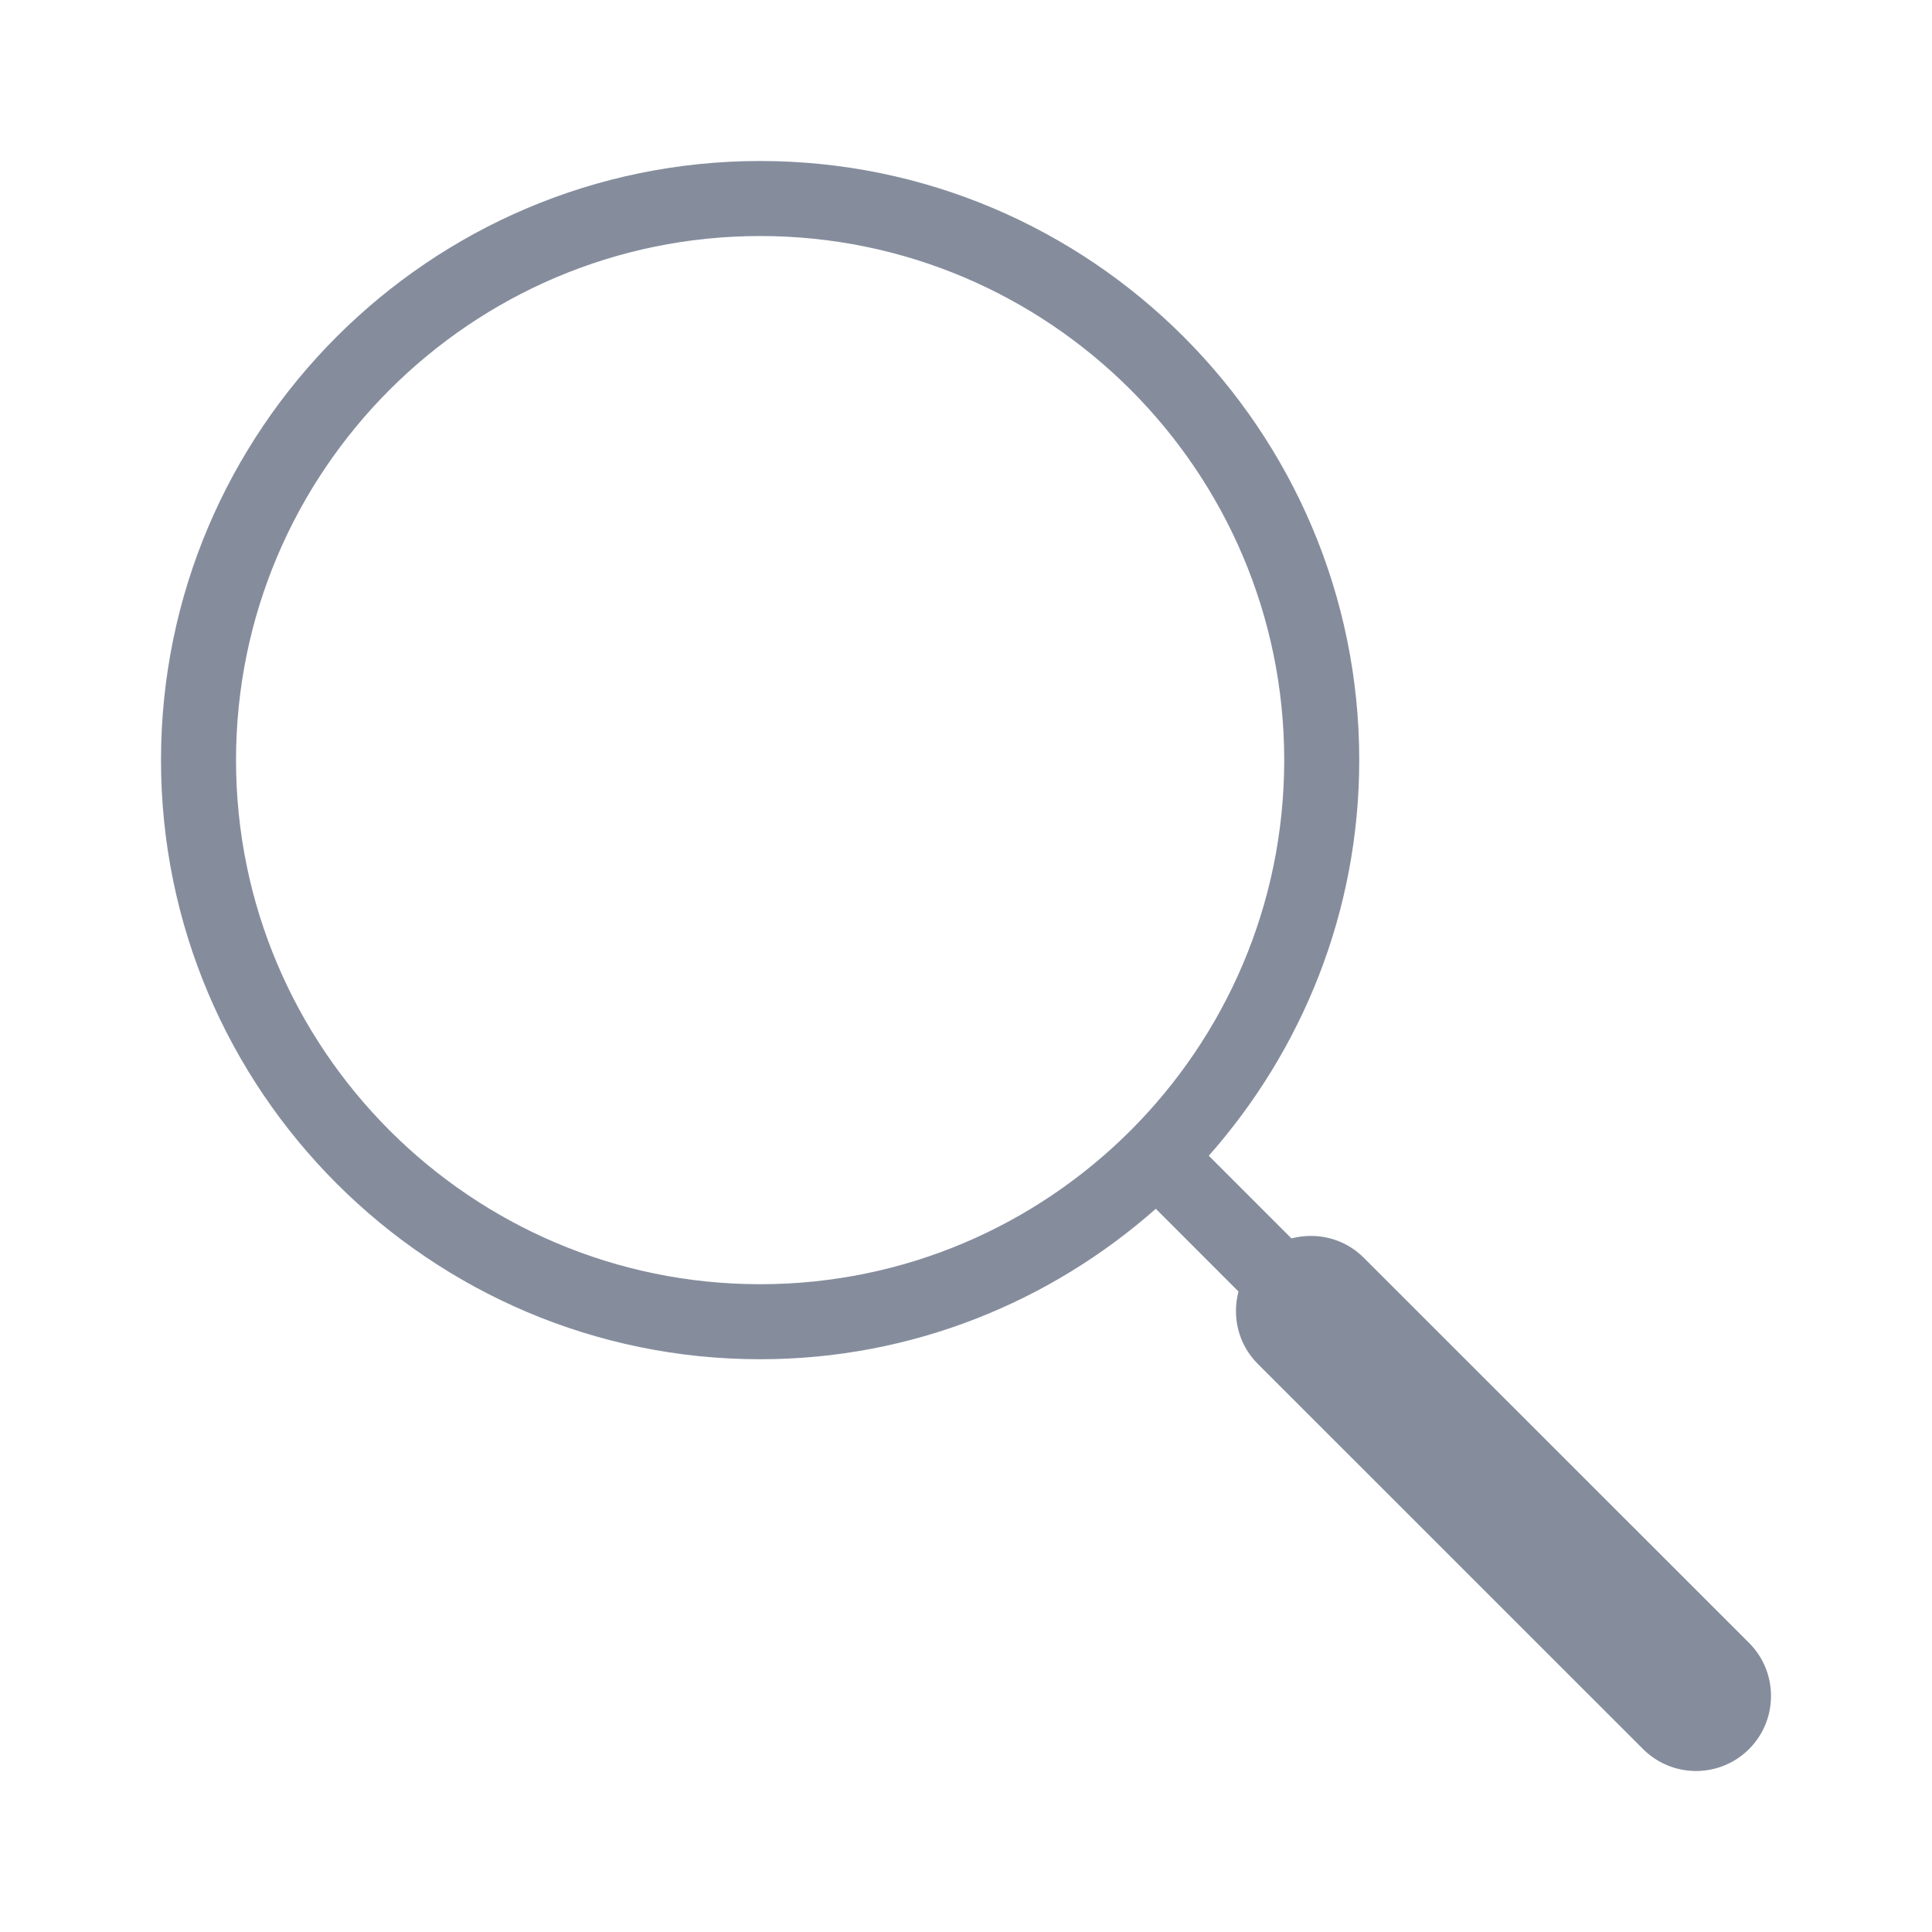
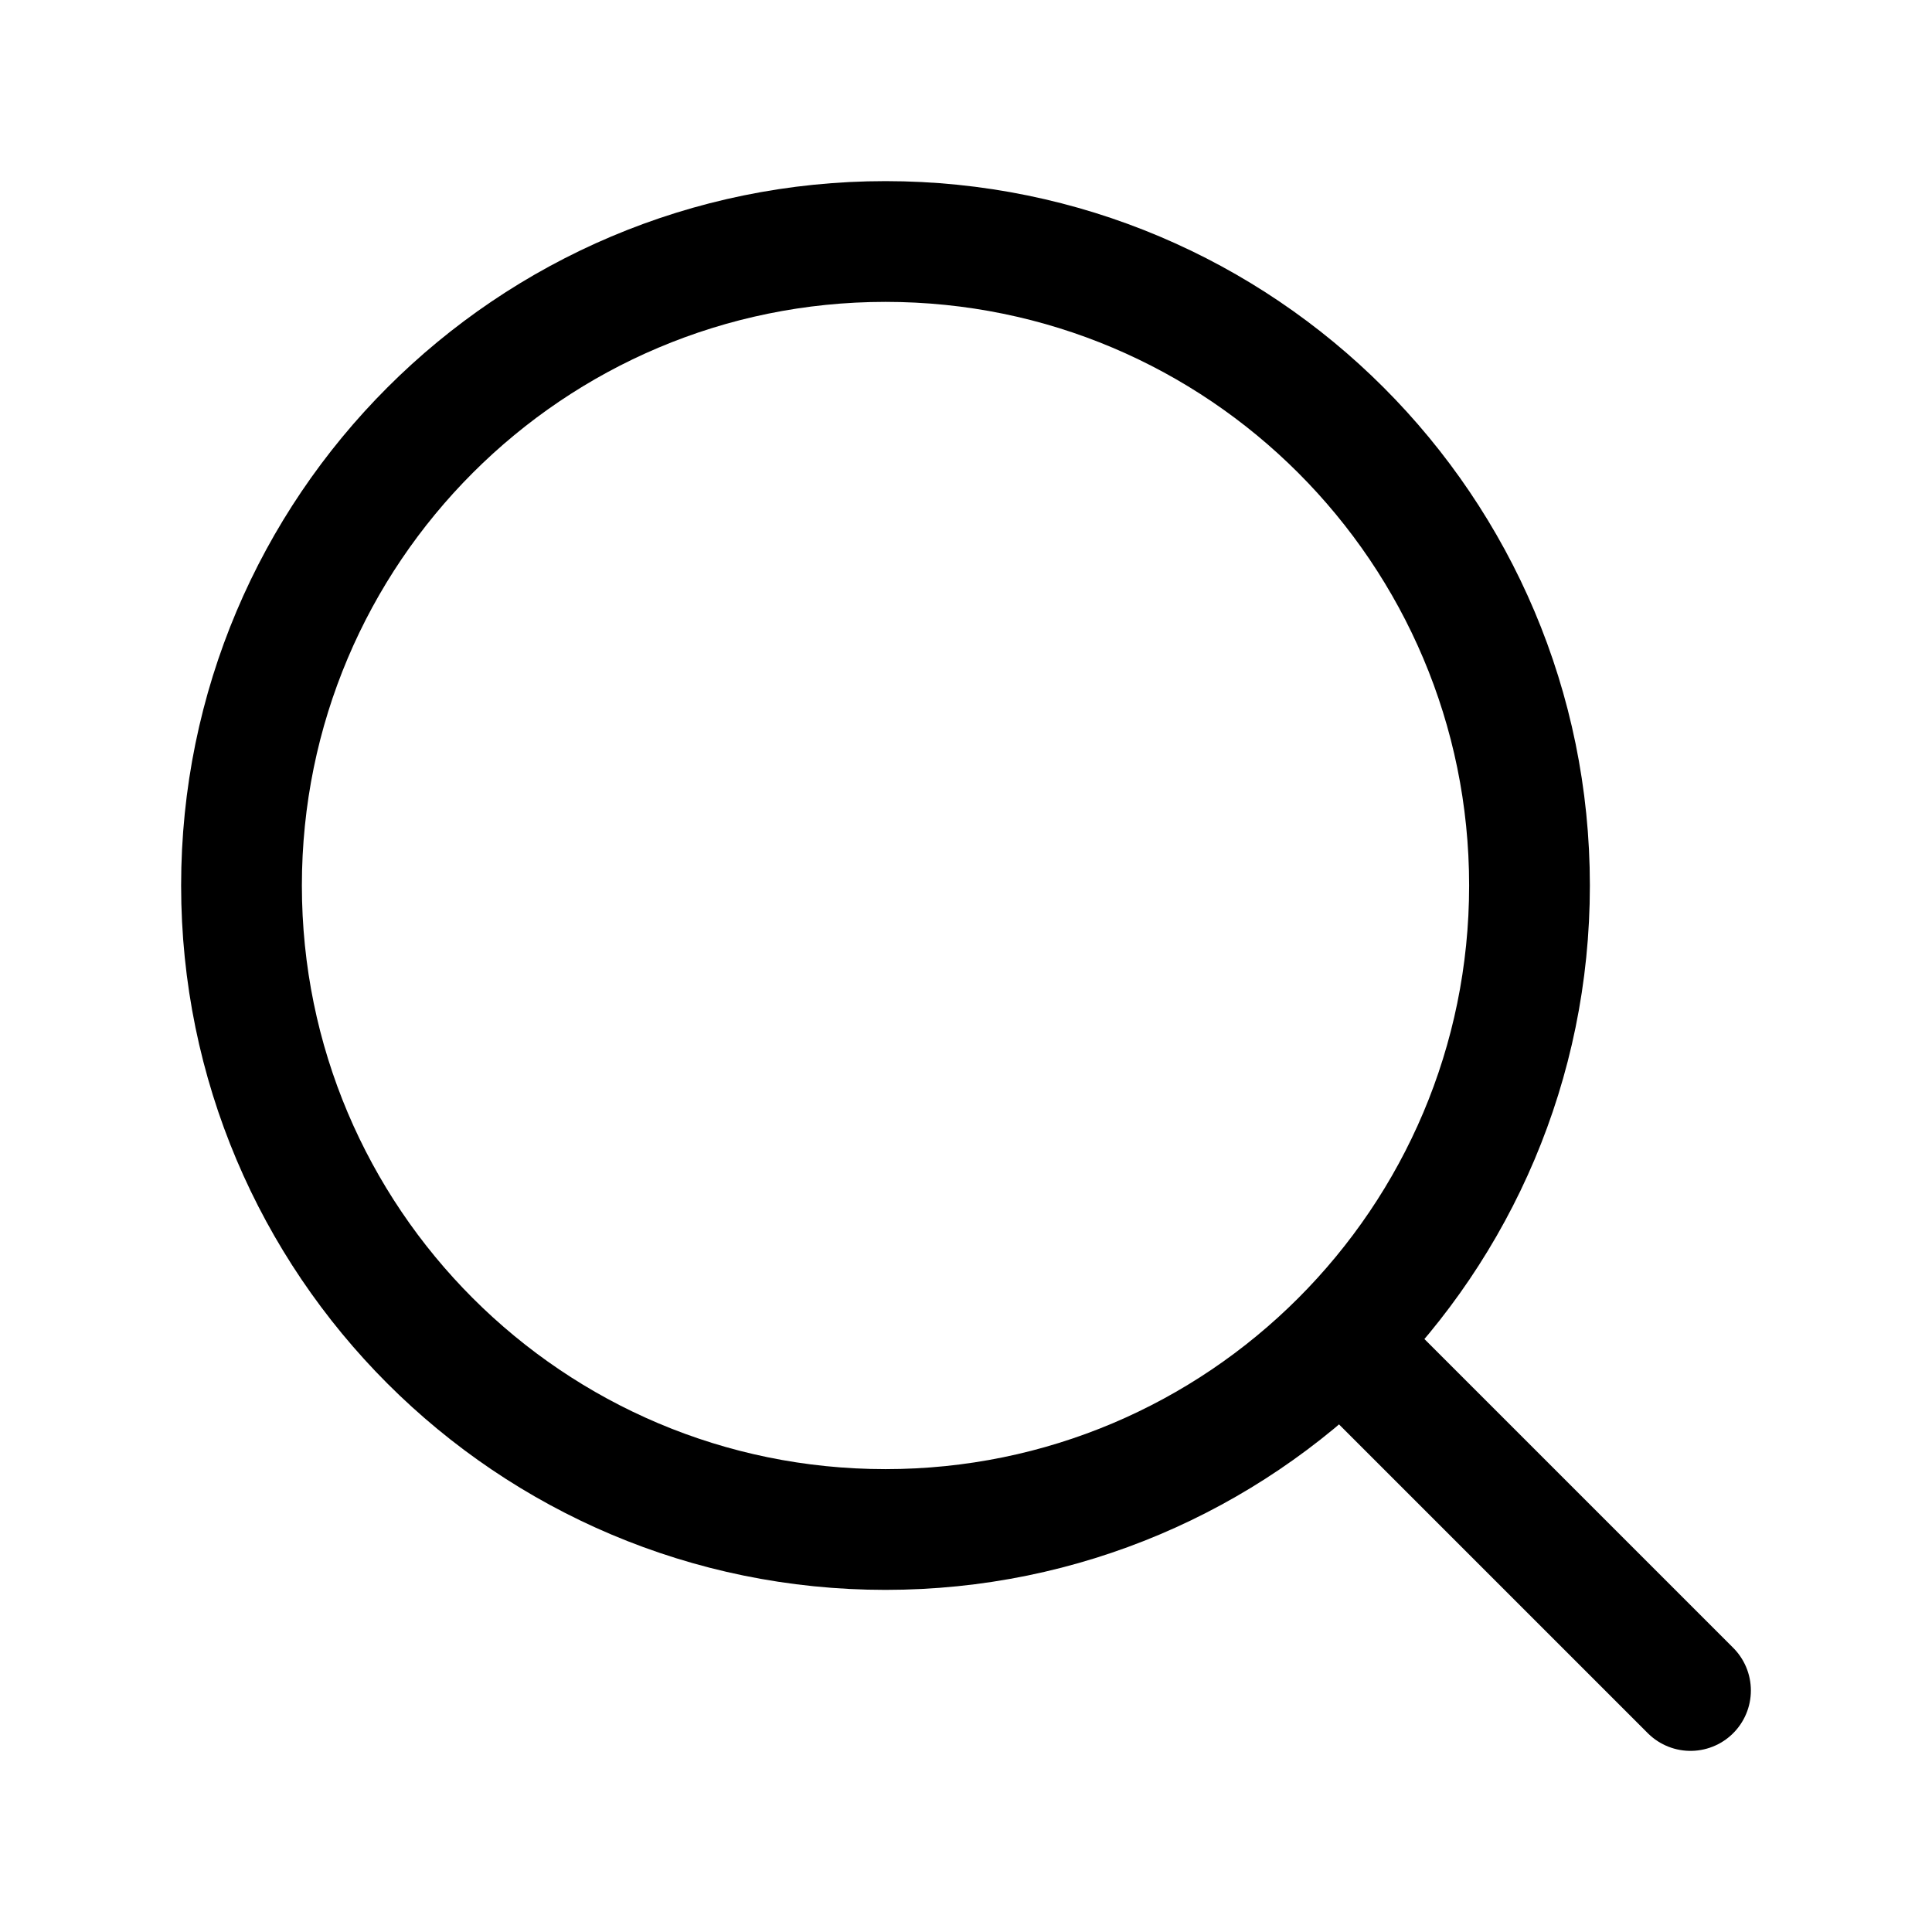
- <svg xmlns="http://www.w3.org/2000/svg" width="24" height="24" viewBox="0 0 24 24" fill="none">
-   <path d="M21.728 20.409L16.94 15.623C16.697 15.38 16.354 15.303 16.043 15.384L15.016 14.357C16.175 13.045 16.885 11.327 16.885 9.442C16.885 5.339 13.546 2 9.443 2C5.339 2 2 5.339 2 9.443C2 13.547 5.339 16.885 9.443 16.885C11.327 16.885 13.045 16.175 14.358 15.016L15.385 16.044C15.303 16.354 15.38 16.697 15.623 16.941L20.41 21.727C20.592 21.909 20.83 22 21.069 22C21.307 22 21.546 21.909 21.728 21.727C22.091 21.363 22.091 20.773 21.728 20.409L21.728 20.409ZM2.932 9.443C2.932 5.853 5.852 2.932 9.443 2.932C13.033 2.932 15.953 5.853 15.953 9.443C15.953 13.033 13.032 15.953 9.443 15.953C5.853 15.953 2.932 13.033 2.932 9.443Z" fill="#858D9D" />
+ <svg xmlns="http://www.w3.org/2000/svg" width="24" height="24" viewBox="0 0 24 24" fill="none" stroke="currentColor" stroke-width="1.5" stroke-linecap="round" stroke-linejoin="round" class="lucide lucide-search">
+   <circle cx="11" cy="11" r="8" />
+   <path d="m21 21-4.3-4.3" />
</svg>
